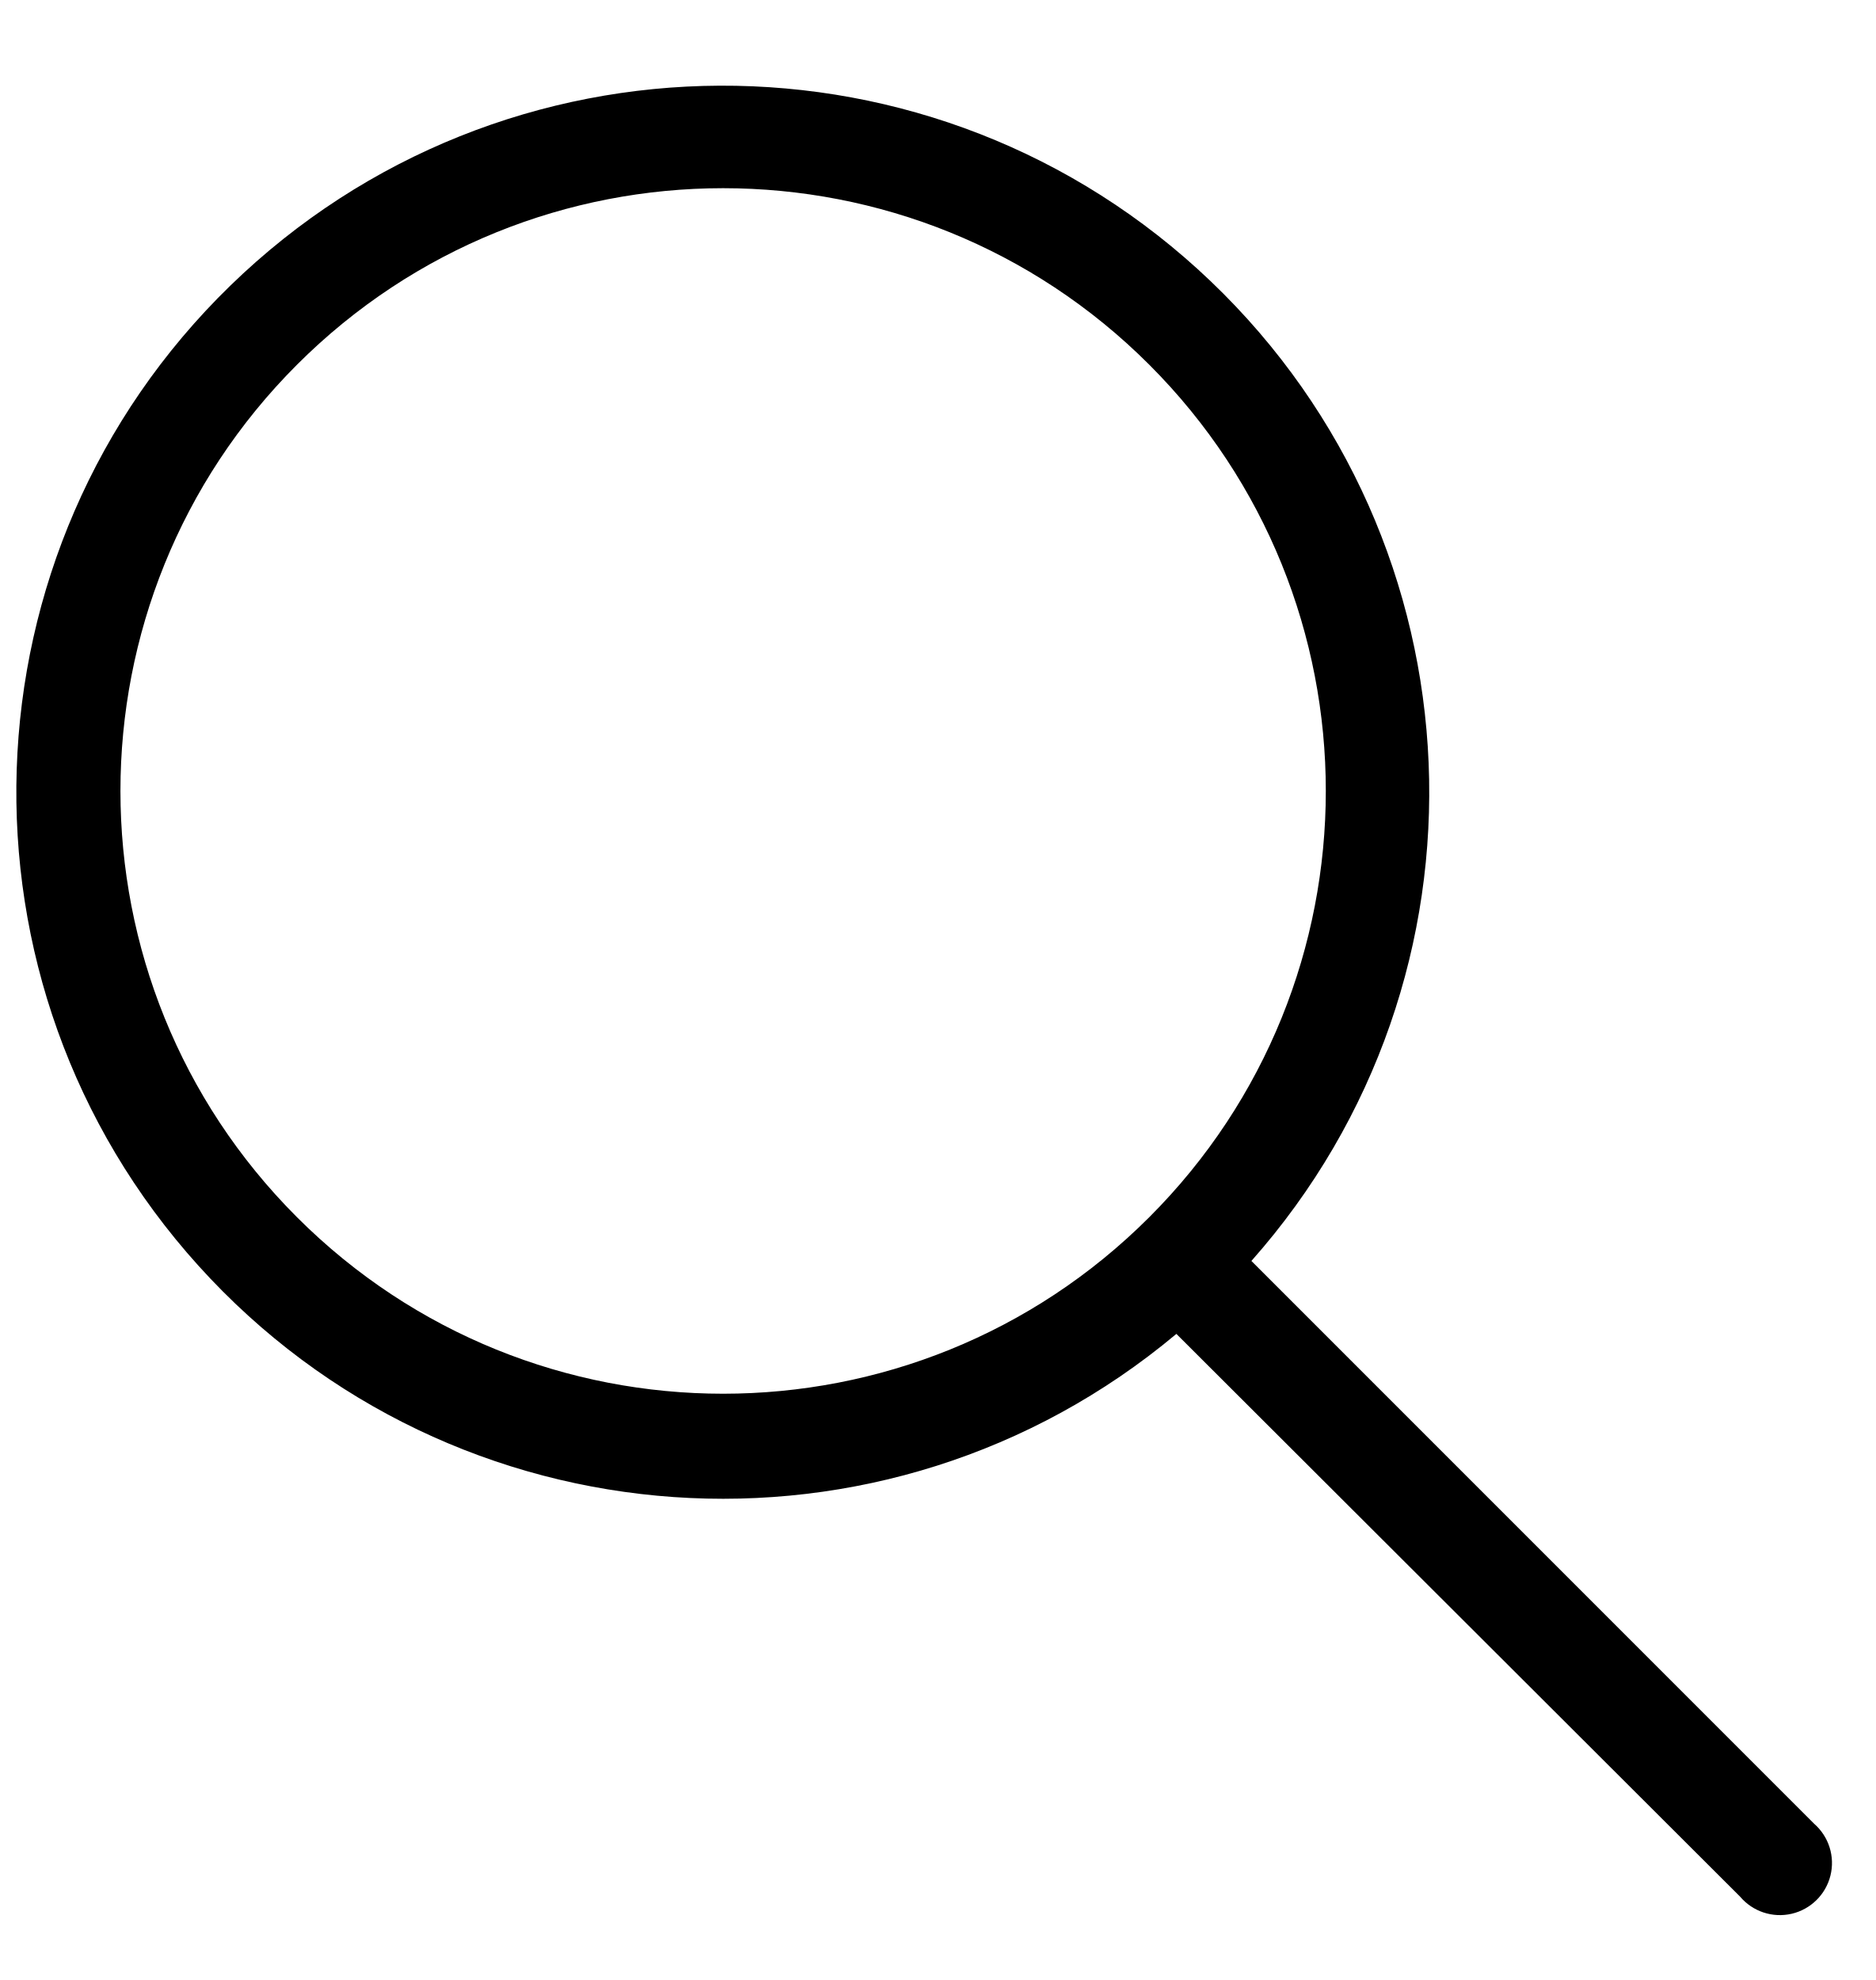
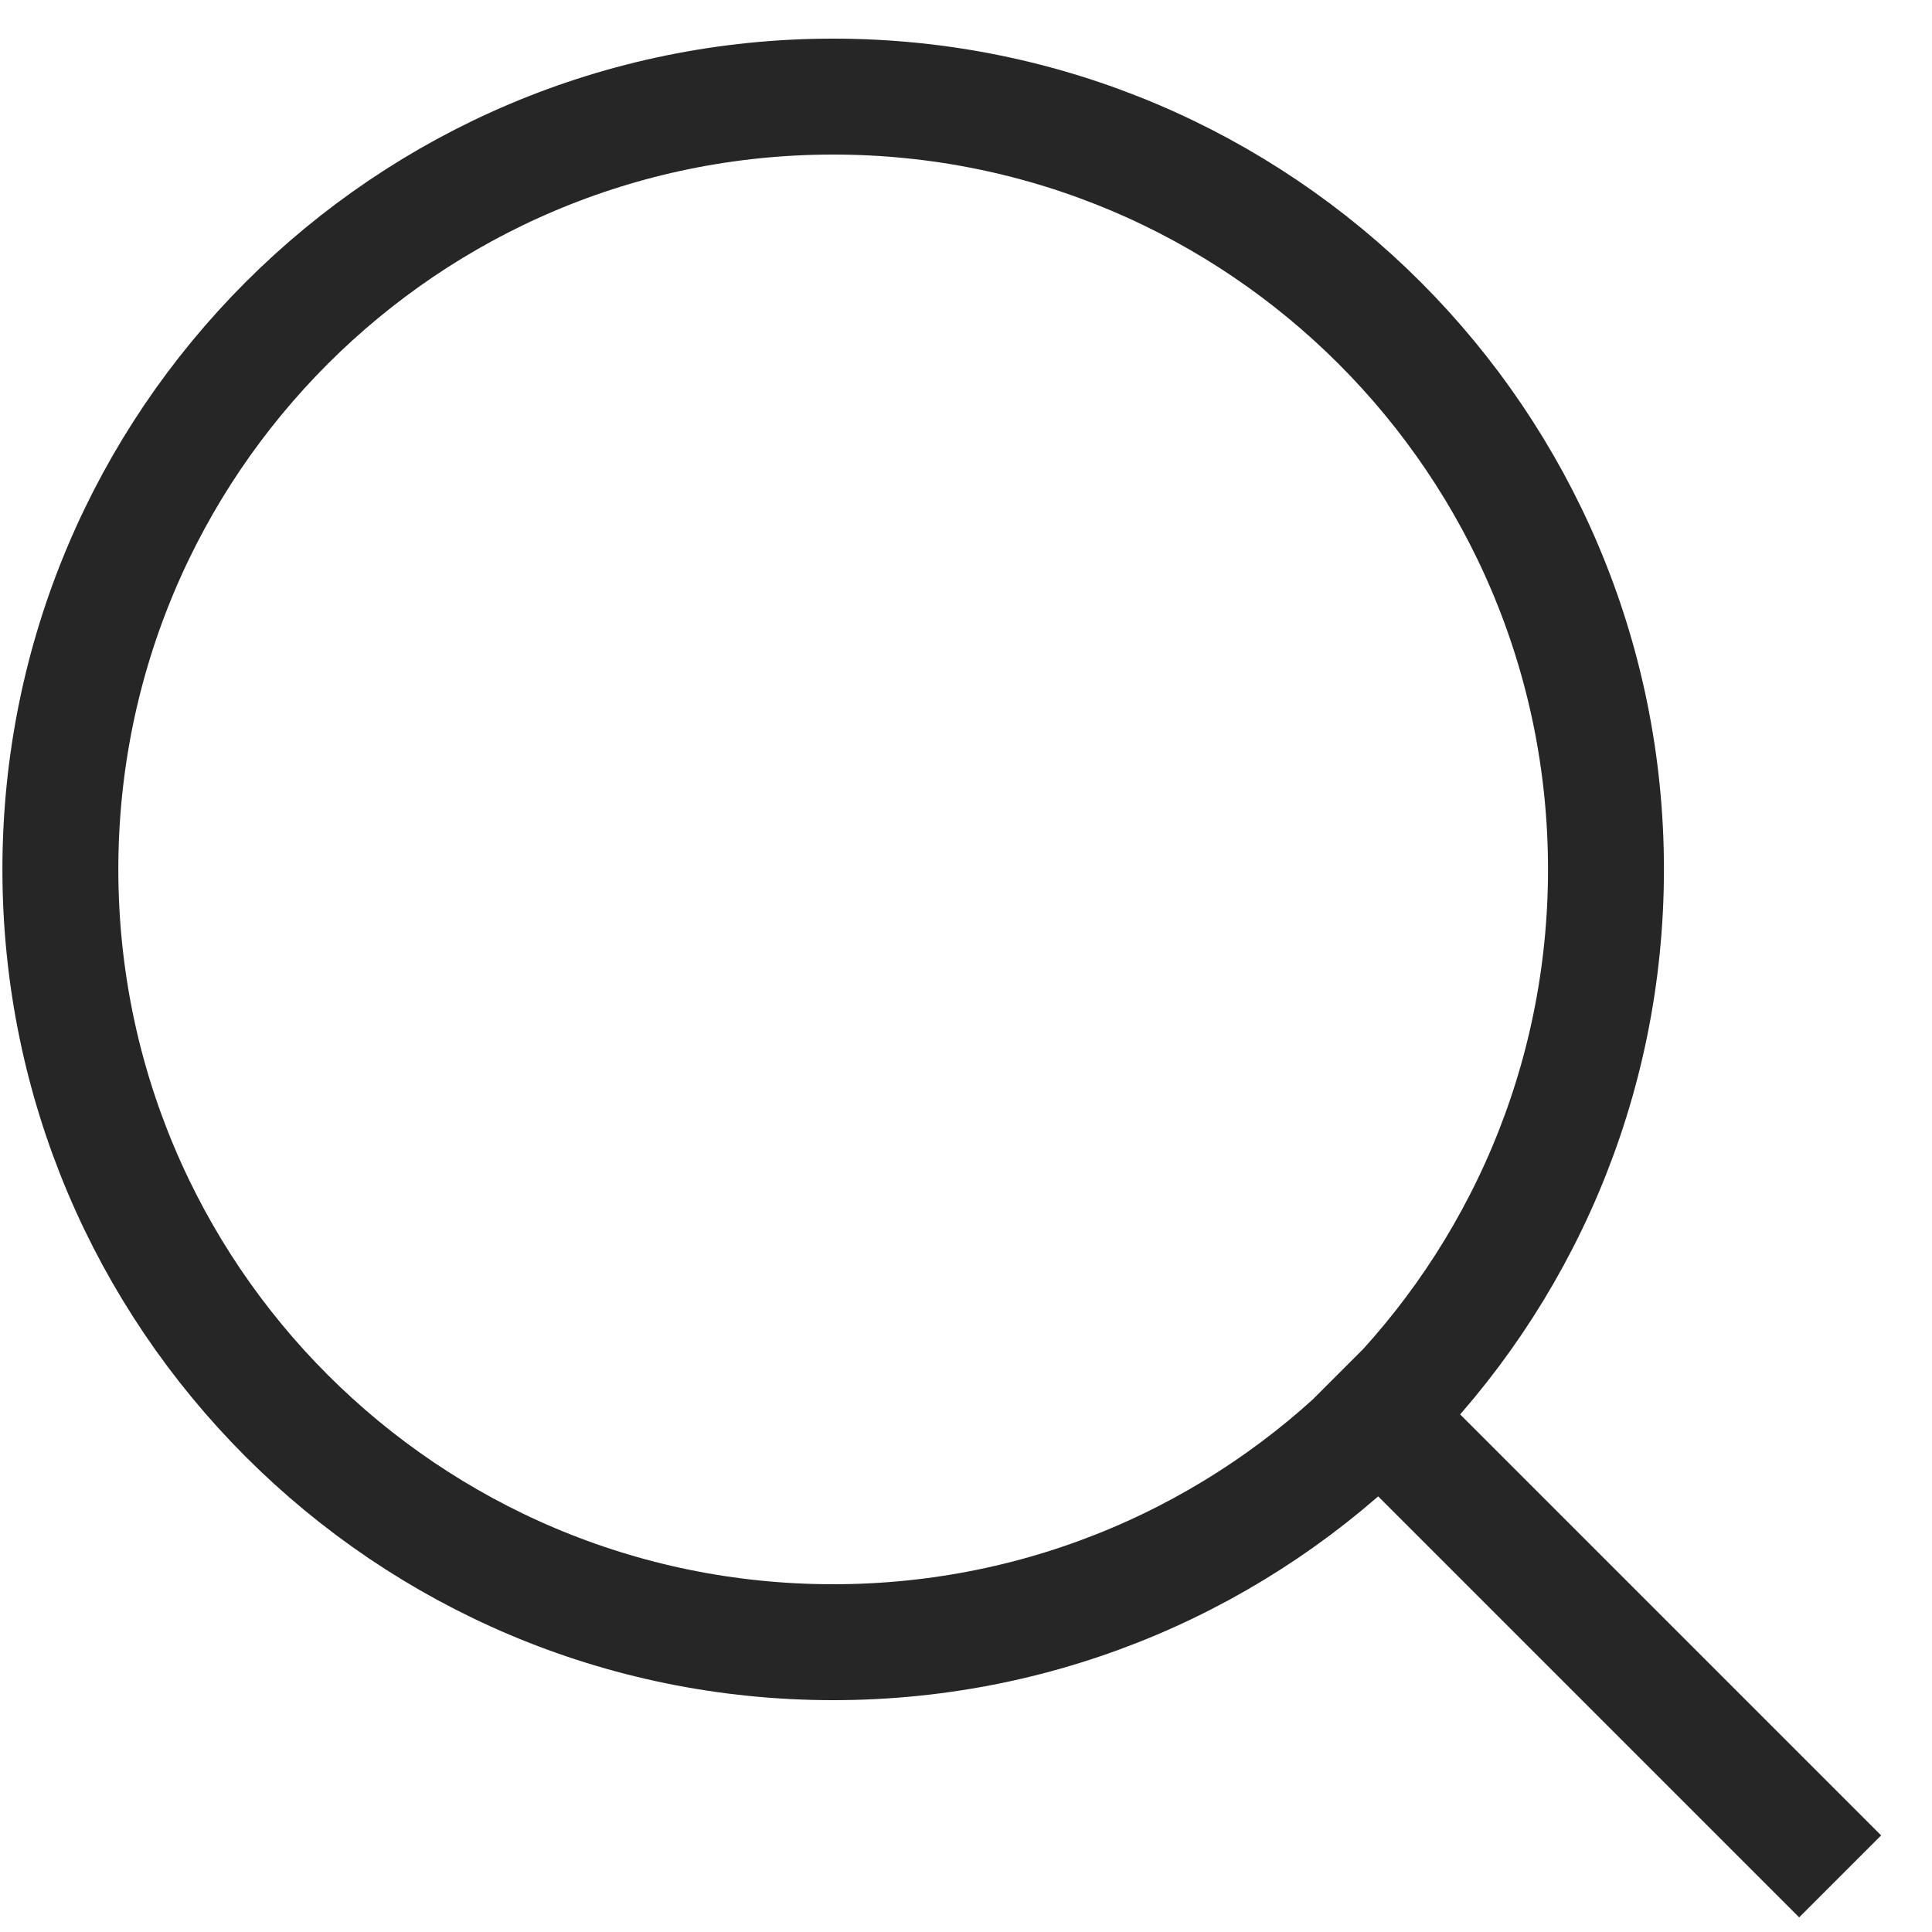
- <svg fill="none" class="icon icon-search" viewBox="0 0 18 19">
-   <path fill="currentColor" fill-rule="evenodd" d="M11.03 11.68A5.784 5.784 0 1 1 2.85 3.5a5.784 5.784 0 0 1 8.18 8.18m.26 1.12a6.78 6.78 0 1 1 .72-.7l5.4 5.4a.5.5 0 1 1-.71.7z" clip-rule="evenodd" />
+ <svg xmlns="http://www.w3.org/2000/svg" width="20" height="20" viewBox="0 0 20 20" fill="none" class="icon icon-search">
+   <path d="M18.625 19L14.275 14.65M16.625 9C16.625 13.418 13.043 17 8.625 17C4.207 17 0.625 13.418 0.625 9C0.625 4.582 4.207 1 8.625 1C13.043 1 16.625 4.582 16.625 9Z" stroke="#262626" stroke-width="1.2" stroke-linecap="square" stroke-linejoin="round" />
</svg>
